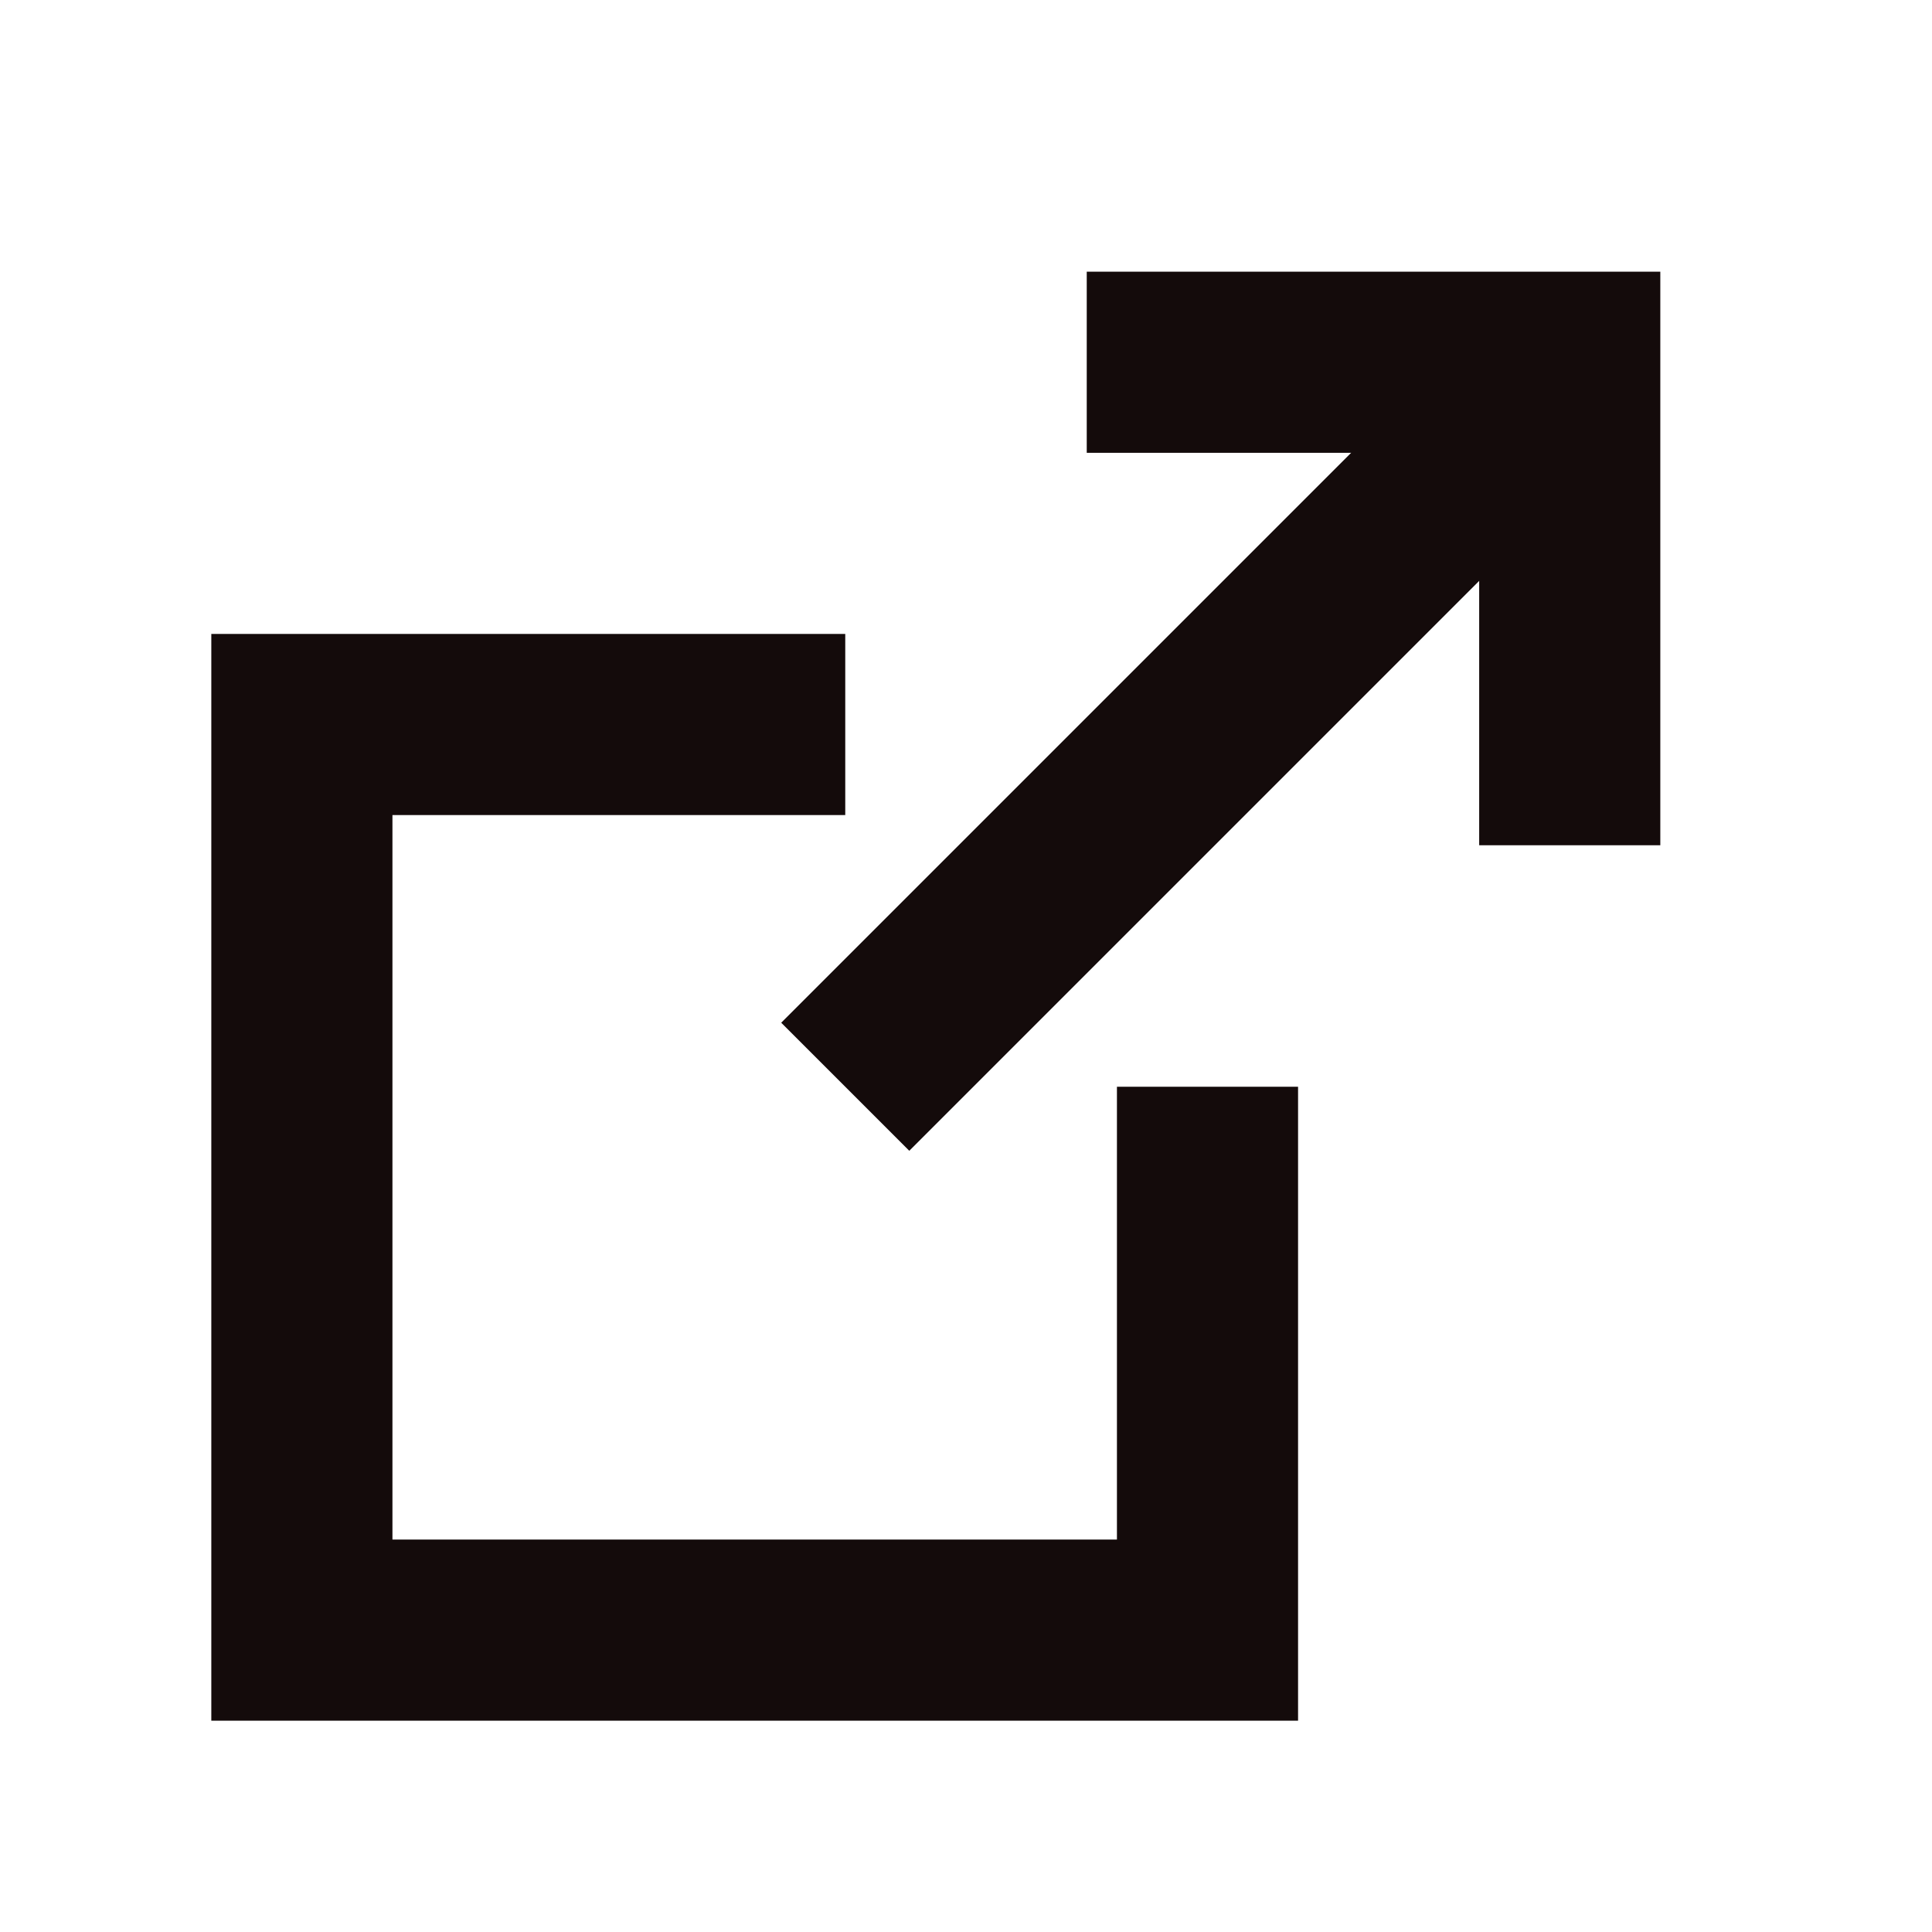
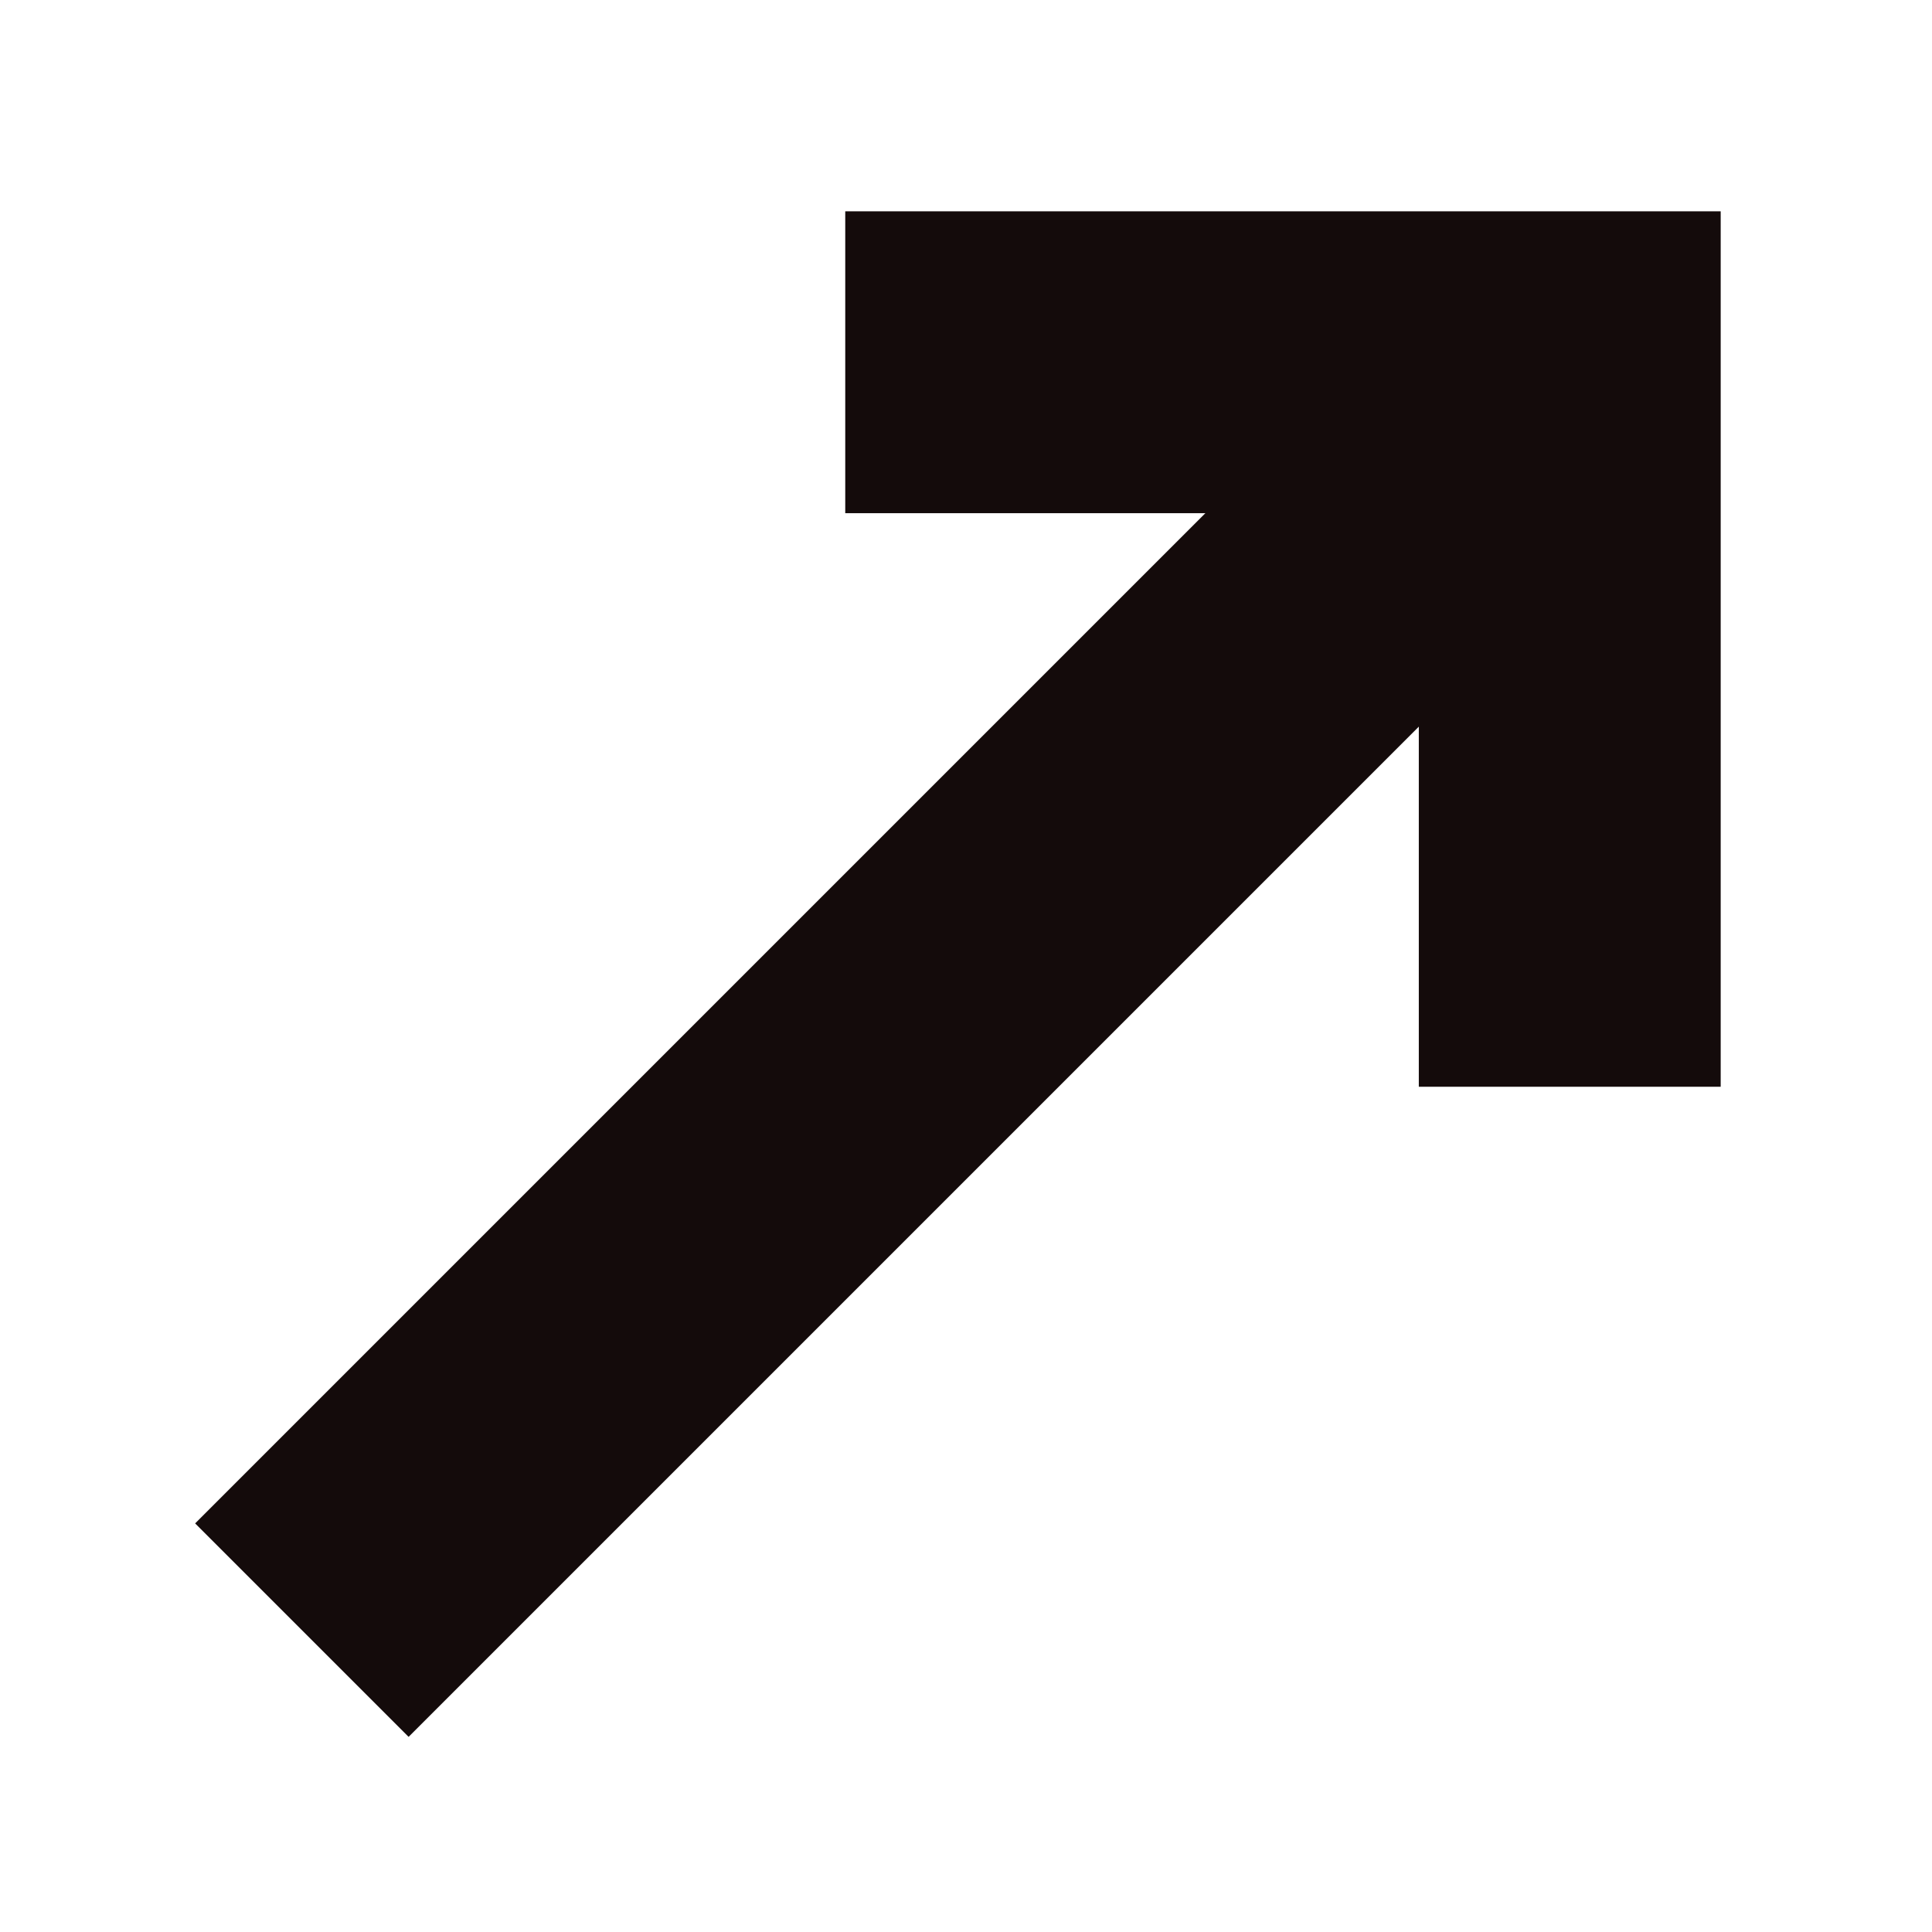
<svg xmlns="http://www.w3.org/2000/svg" viewBox="0 0 32 32" width="32" height="32">
-   <style>
-     .fg { stroke: #140b0b; }
-     @media (prefers-color-scheme: dark) { .fg { stroke: #ededed; } }
-   </style>
-   <g class="fg" fill="none" stroke-width="3" stroke-linecap="butt" stroke-linejoin="miter">
-     <path d="M20 18 L20 27 L5 27 L5 12 L14 12" />
-     <path d="M18 6 L26 6 L26 14" />
-     <path d="M14 18 L26 6" />
+   <g fill="none" stroke="#140b0b" stroke-width="5" stroke-linecap="butt" stroke-linejoin="miter">
+     <path d="M5 27 L26 6" />
+     <path d="M14 6 L26 6 L26 18" />
  </g>
</svg>
